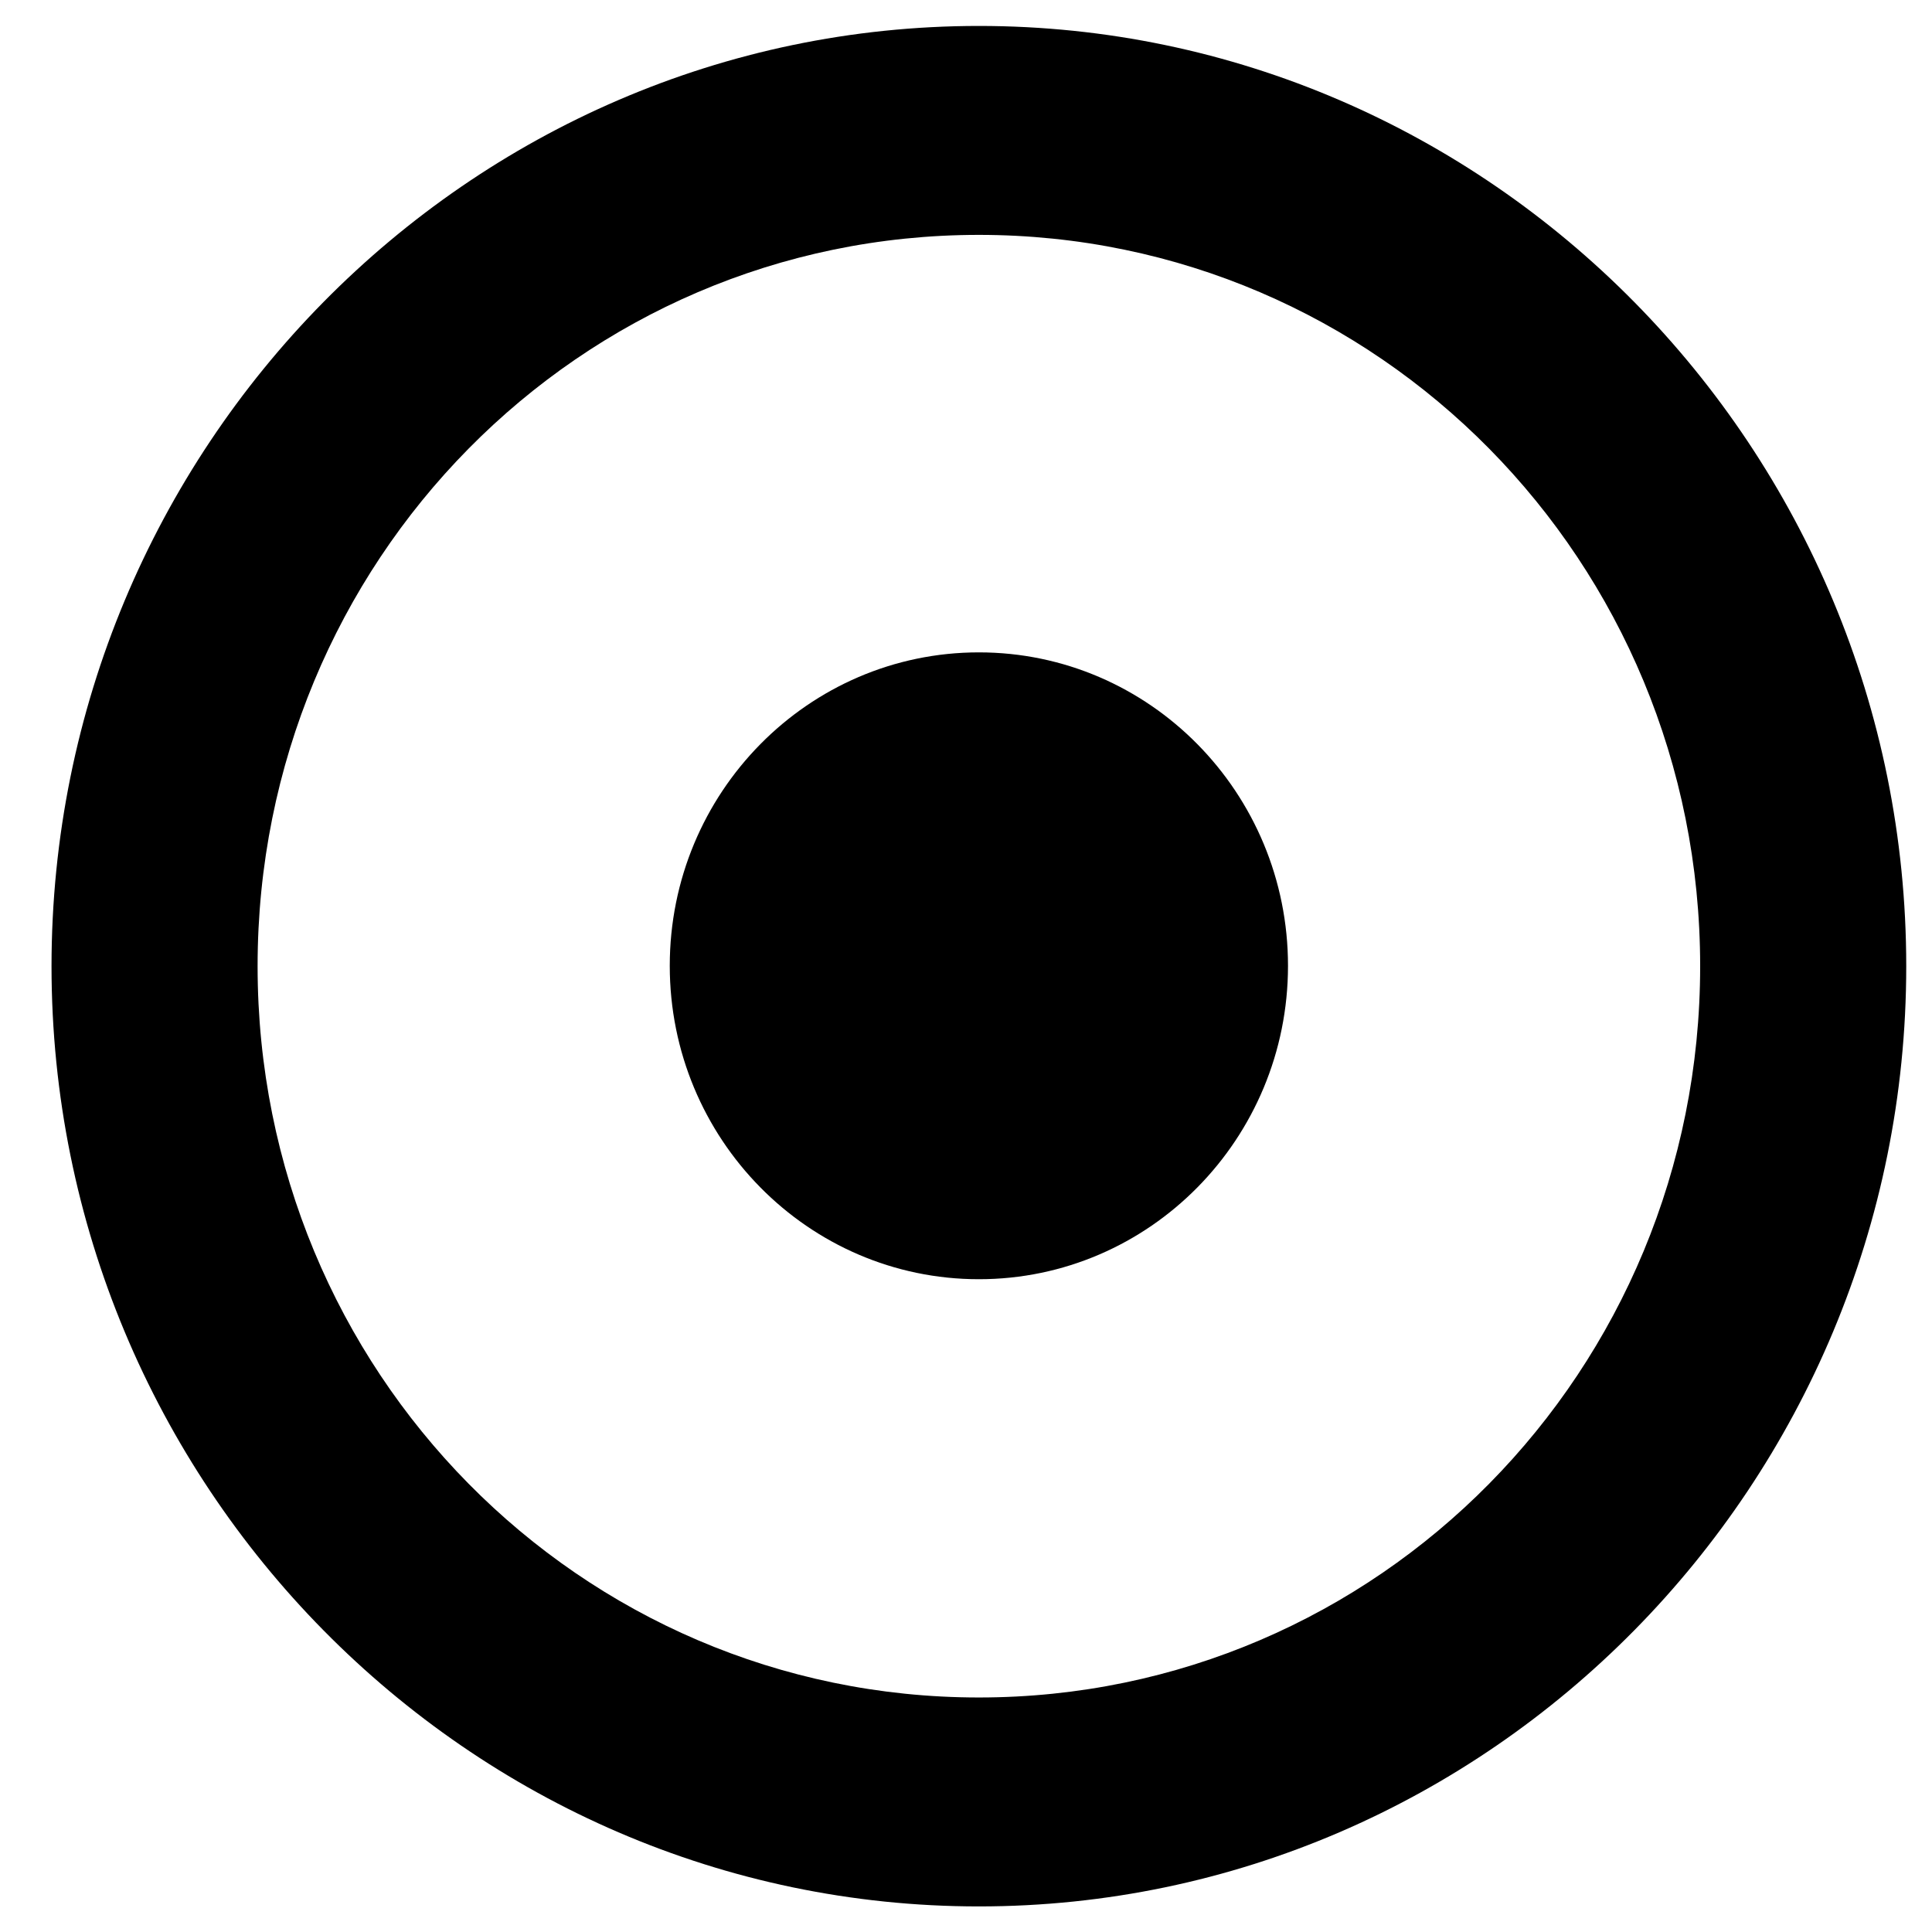
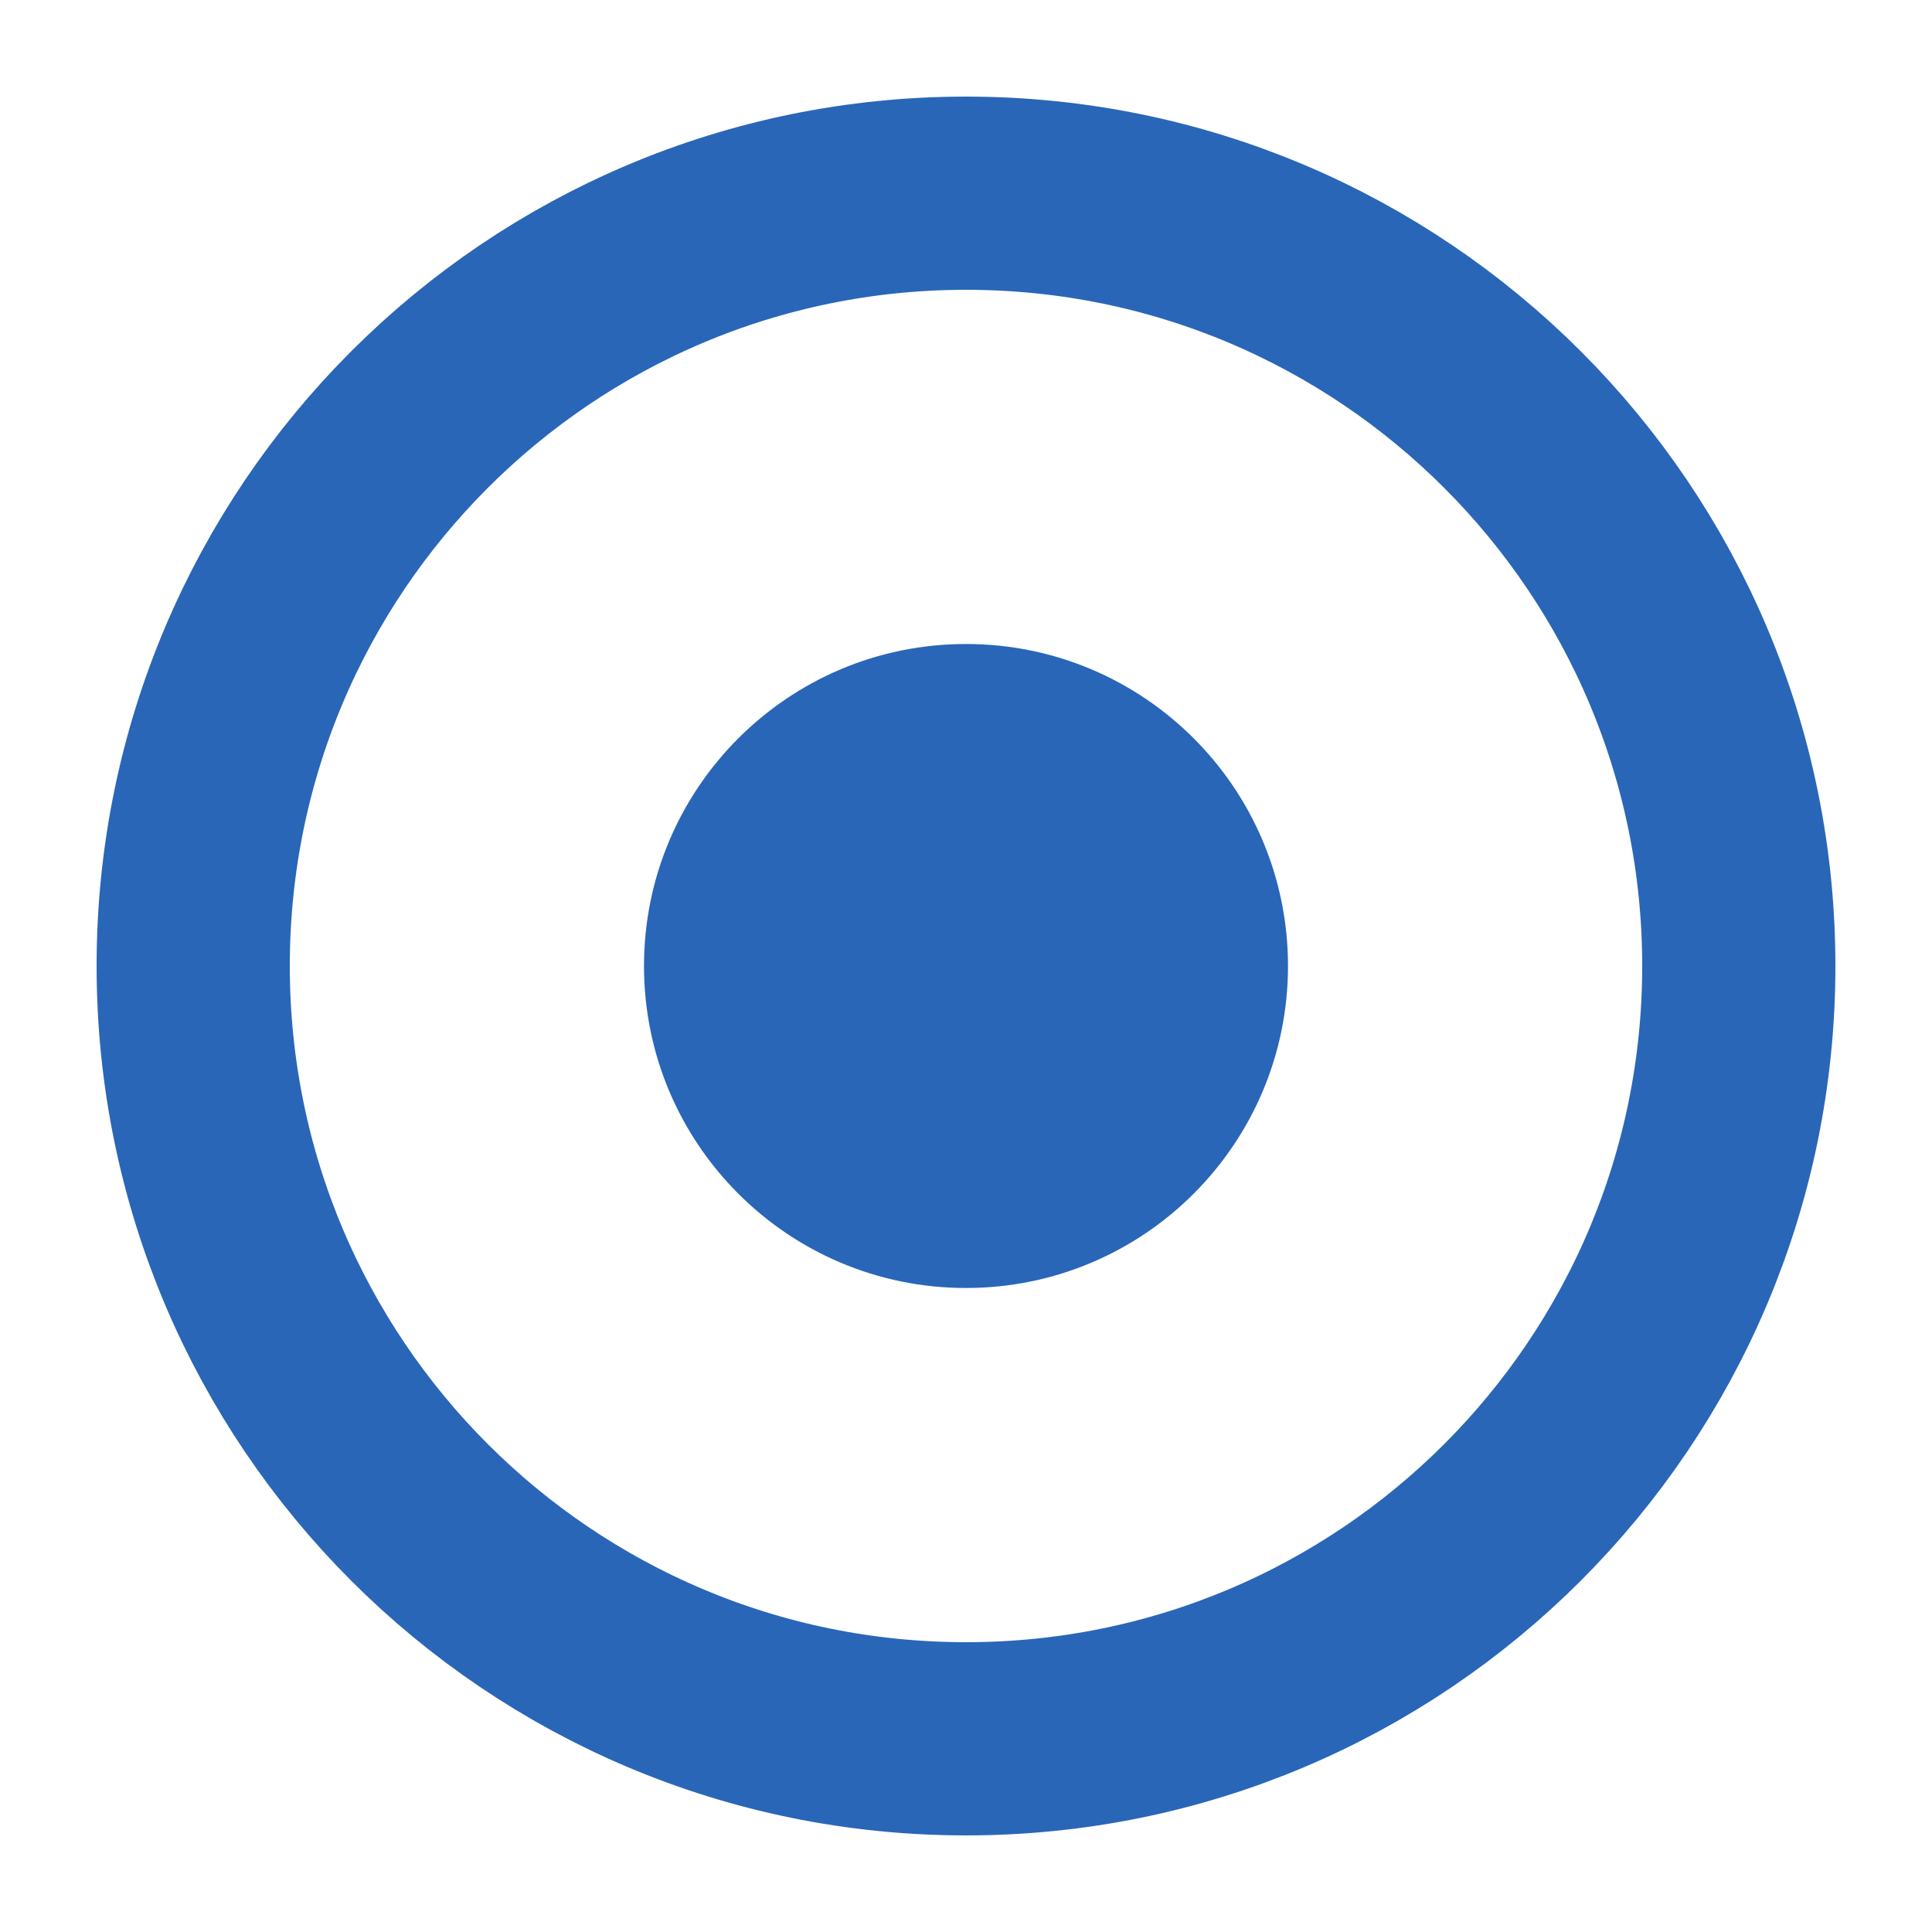
- <svg xmlns="http://www.w3.org/2000/svg" width="75" height="75">
+ <svg xmlns="http://www.w3.org/2000/svg" version="1.1" width="30" height="30">
+   <style type="text/css" media="screen">
+     
+       .color-stroke {
+         stroke: #2966B8;
+       }
+       .color-fill {
+         fill: #2966B8;
+       }
+     
+   </style>
  <g>
-     <rect fill="none" id="canvas_background" height="77" width="77" y="-1" x="-1" />
-   </g>
-   <g>
-     <g id="layer1">
-       <path fill="black" fill-rule="nonzero" stroke-width="6.222" stroke-linejoin="round" marker-start="none" marker-mid="none" marker-end="none" stroke-miterlimit="4" stroke-dashoffset="0" id="path3671" d="m50,37.492c0,6.716 -5.376,12.167 -12,12.167c-6.624,0 -12,-5.451 -12,-12.167c0,-6.716 5.376,-12.167 12,-12.167c6.624,0 12,5.451 12,12.167z" />
-       <path fill="black" fill-rule="nonzero" stroke-width="7" stroke-linejoin="round" stroke-miterlimit="4" stroke-dashoffset="0" id="path5561" d="m38,1.007c-19.828,0 -36,16.396 -36,36.5c0,20.104 16.172,36.5 36,36.5c19.828,0 36,-16.396 36,-36.5c0,-20.104 -16.172,-36.5 -36,-36.5zm0,8.111c15.5,0 28,12.674 28,28.389c0,15.715 -12.5,28.389 -28,28.389c-15.5,0 -28,-12.674 -28,-28.389c0,-15.715 12.5,-28.389 28,-28.389z" />
-     </g>
+     <circle r="12" cy="15" cx="15" stroke-width="3" fill="none" class="color-stroke" />
+     <circle r="5" cy="15" cx="15" stroke-width="9" stroke="none" class="color-fill" />
  </g>
</svg>
